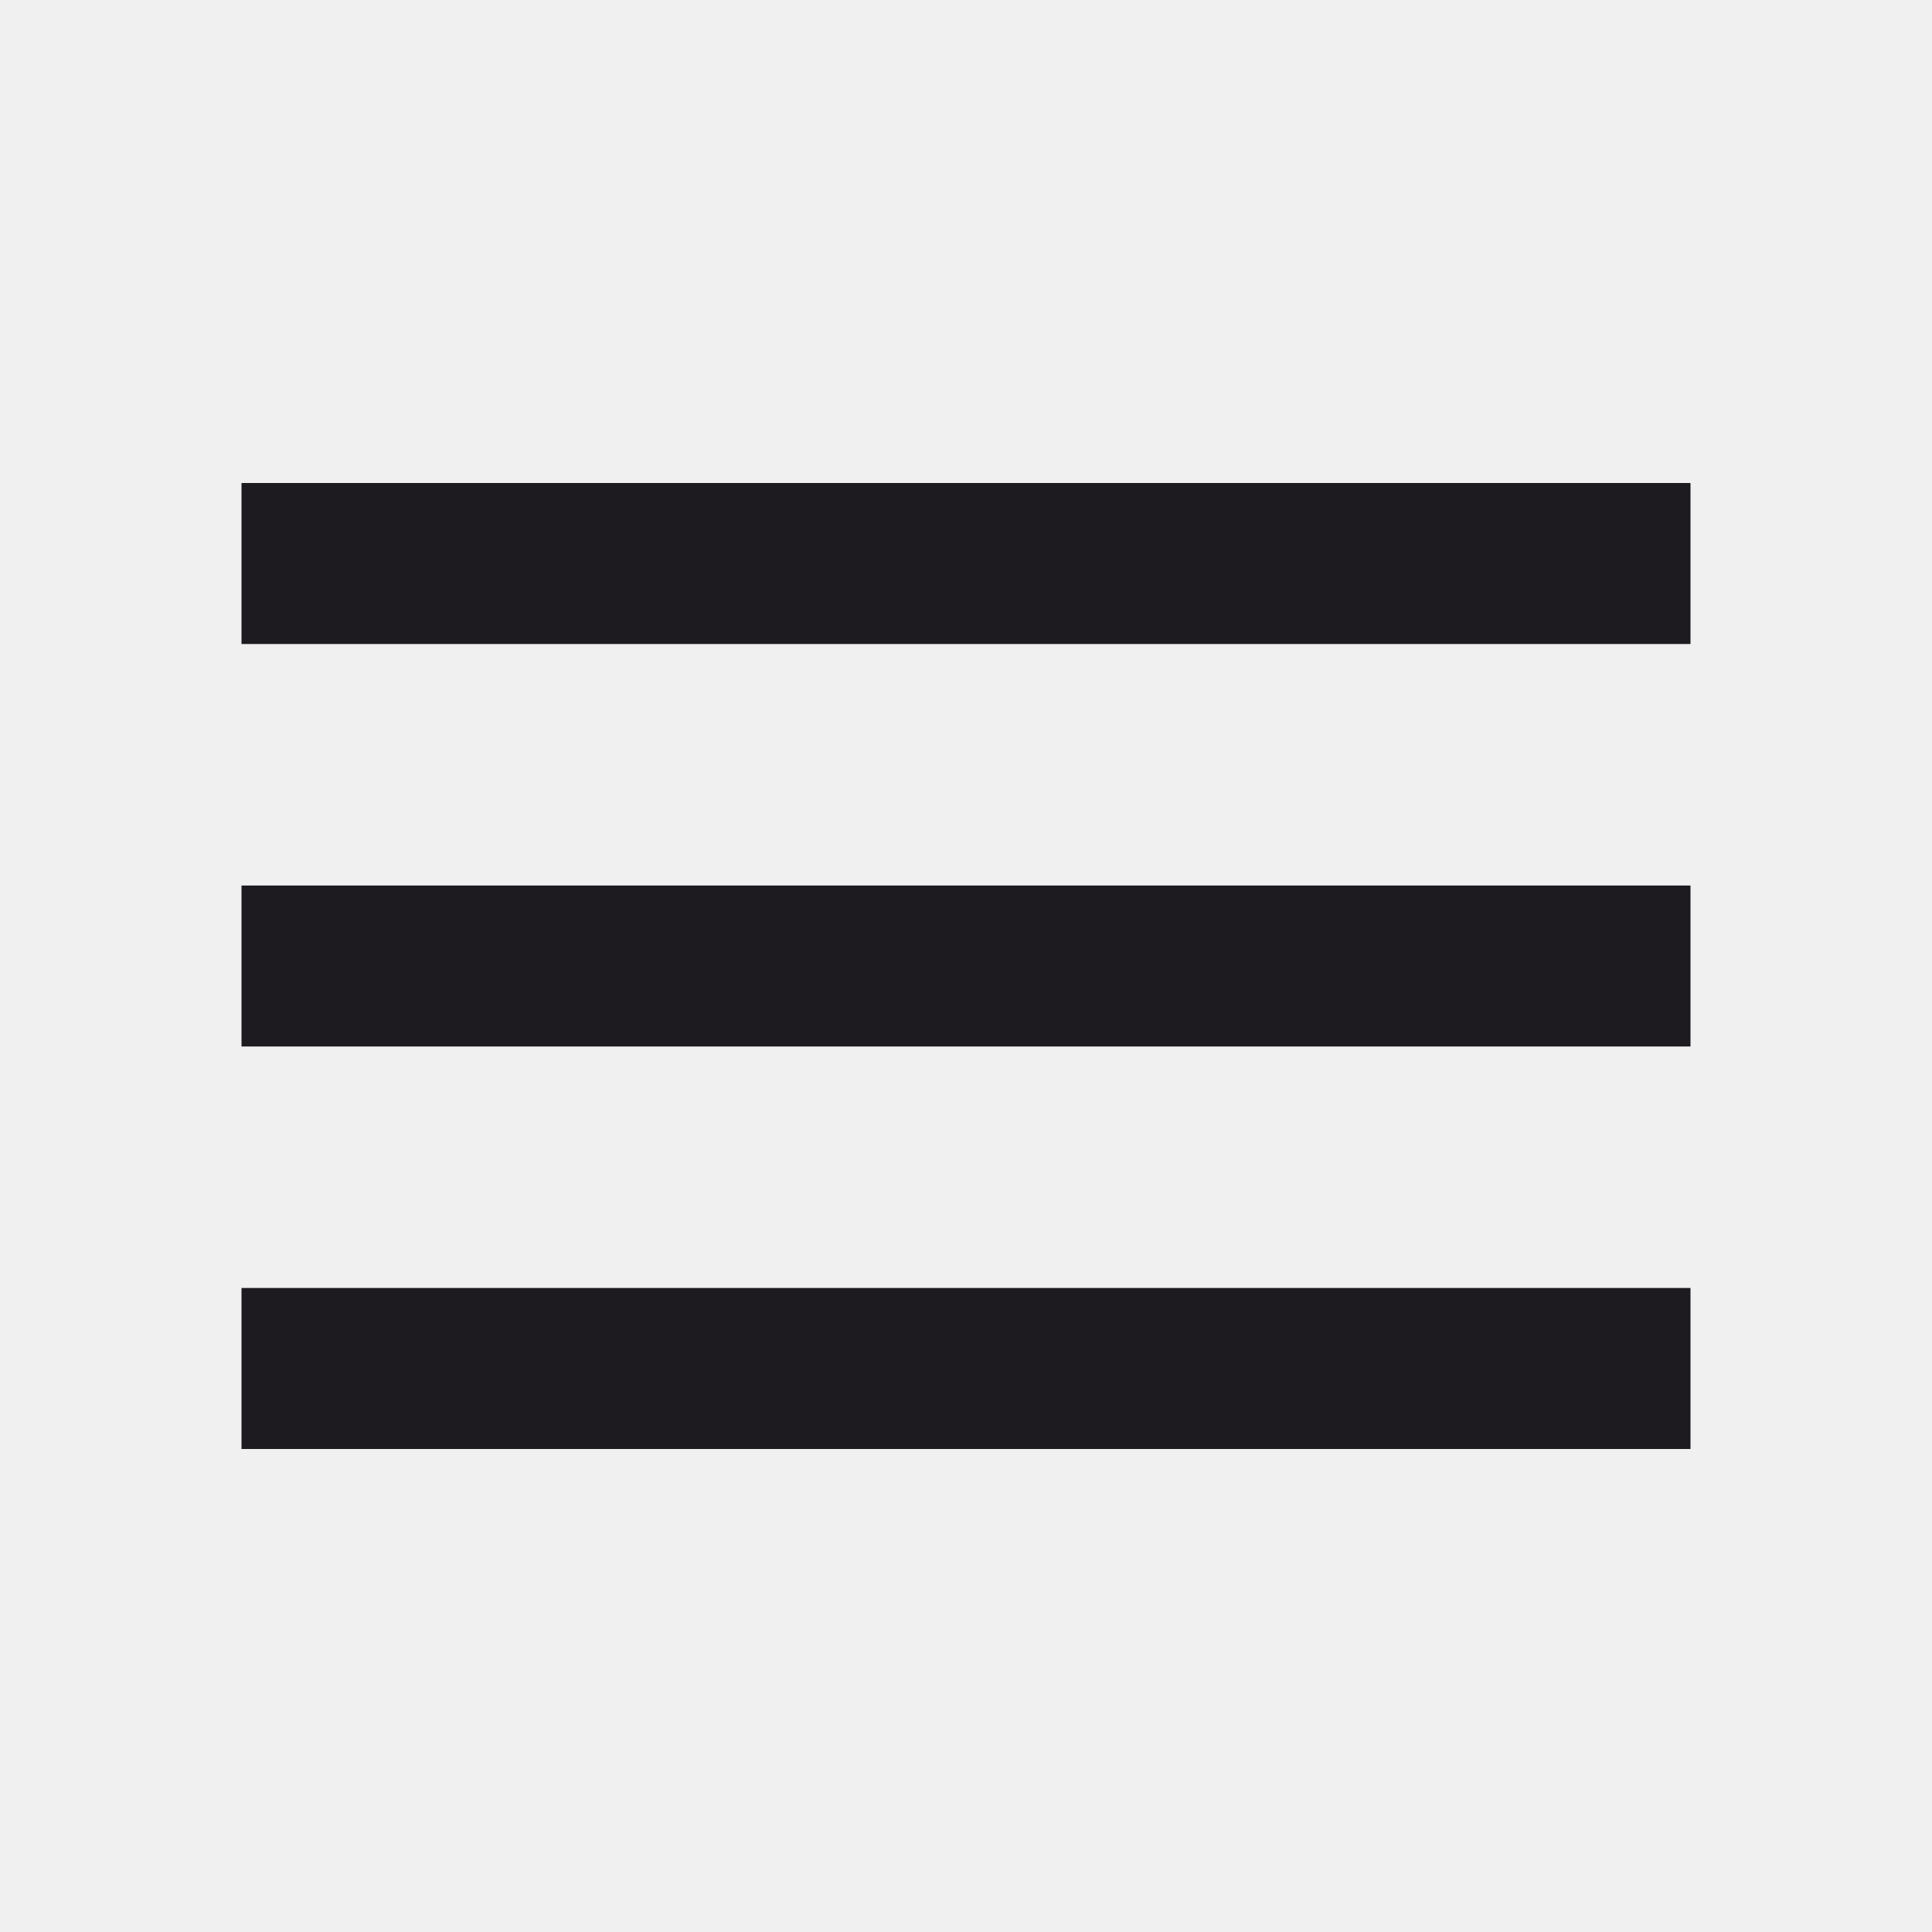
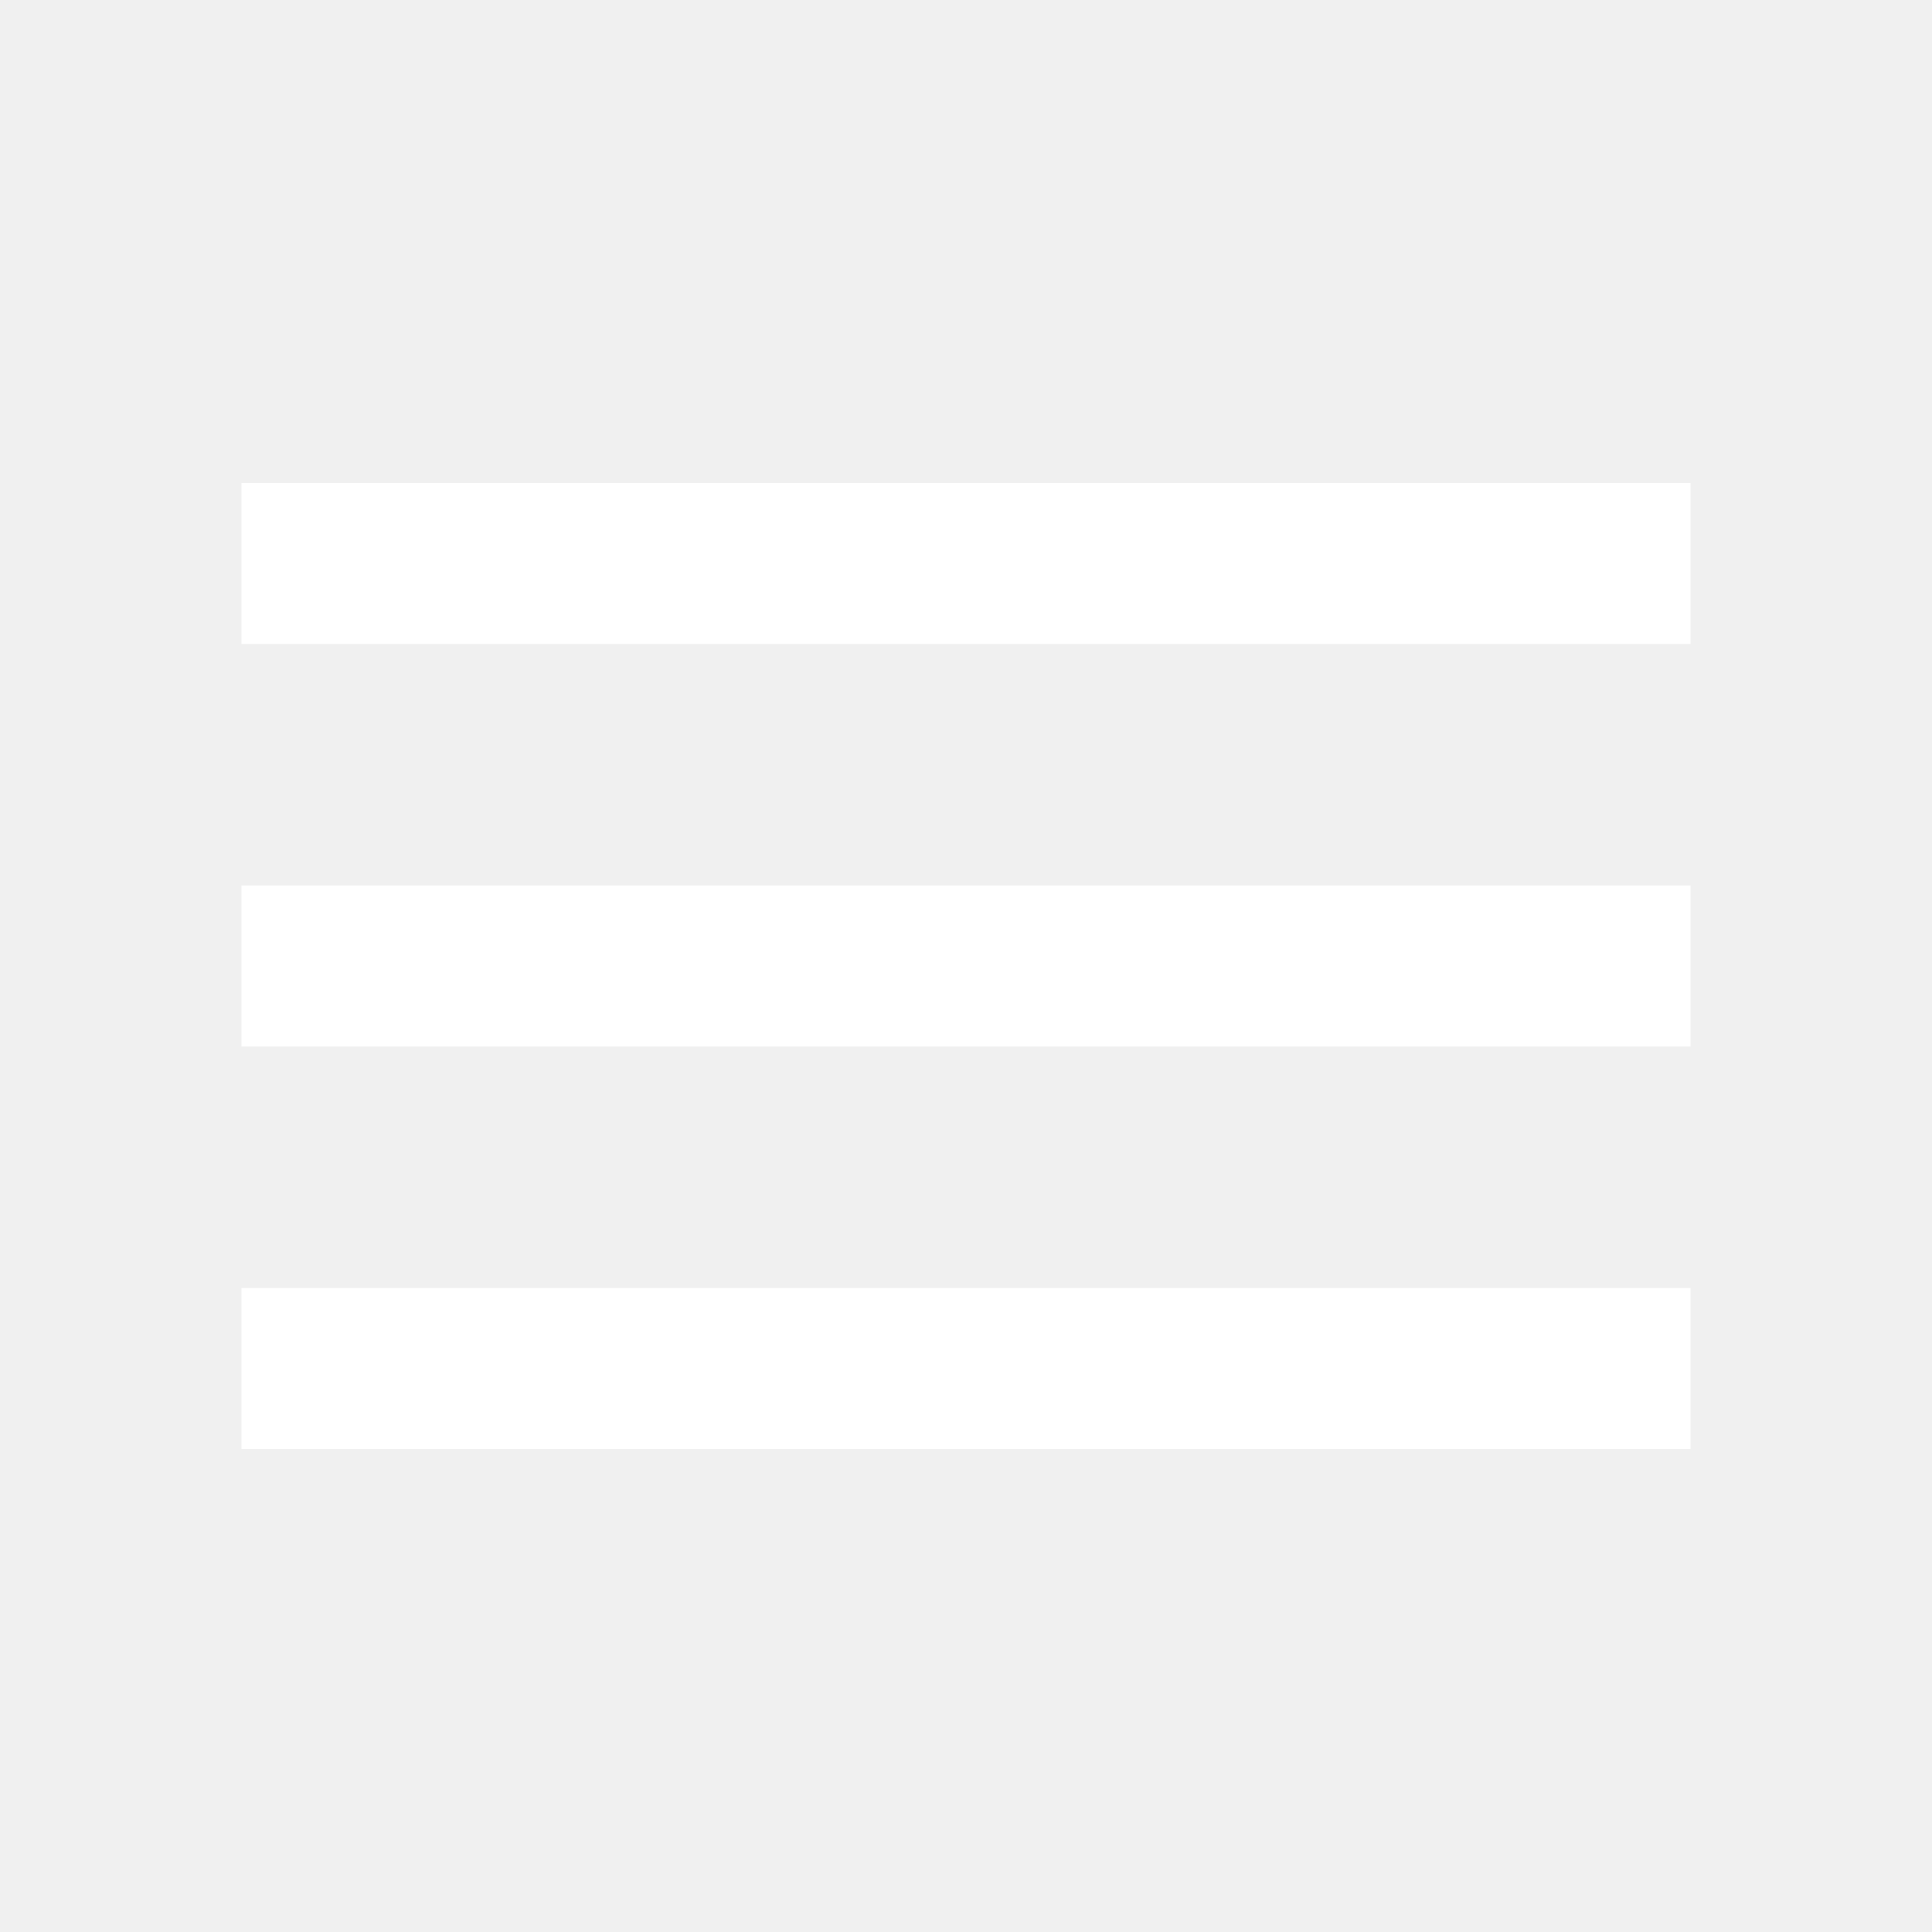
<svg xmlns="http://www.w3.org/2000/svg" width="35" height="35" viewBox="0 0 35 35" fill="none">
-   <path d="M4.375 26.25V23.333H30.625V26.25H4.375ZM4.375 18.958V16.042H30.625V18.958H4.375ZM4.375 11.667V8.75H30.625V11.667H4.375Z" fill="#1D1B20" />
+   <path d="M4.375 26.25V23.333H30.625V26.25H4.375ZM4.375 18.958V16.042H30.625V18.958H4.375ZM4.375 11.667V8.75H30.625V11.667H4.375Z" fill="#fff" />
</svg>
